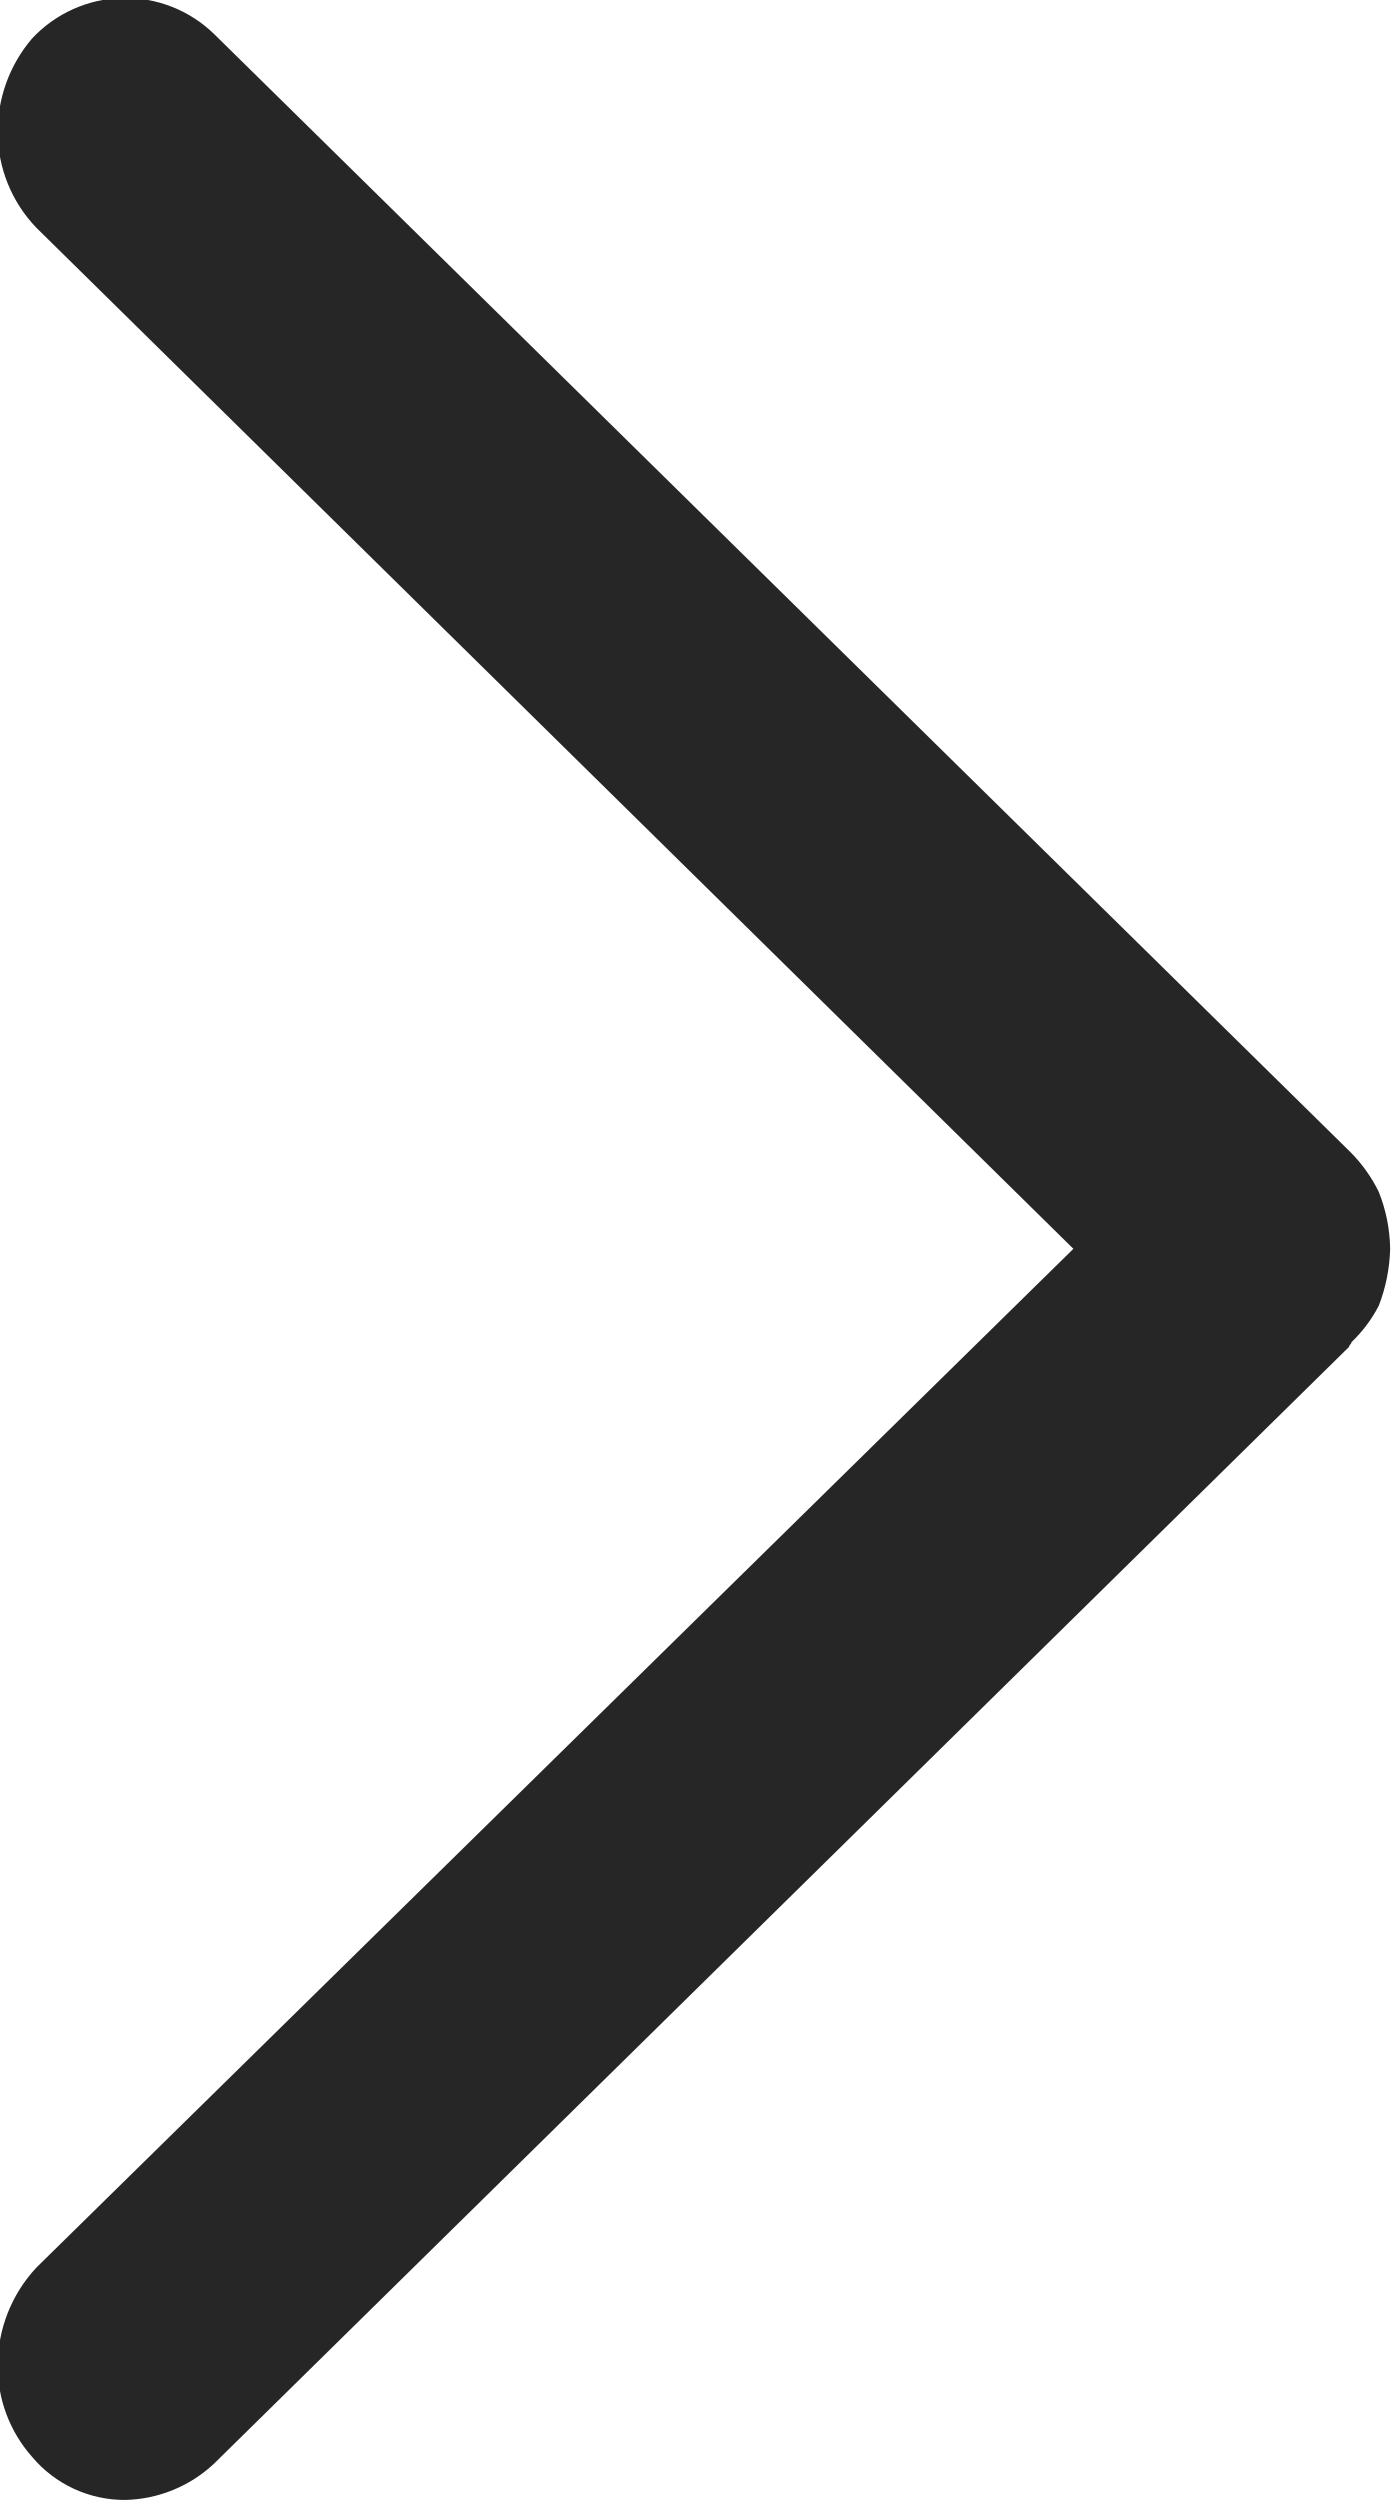
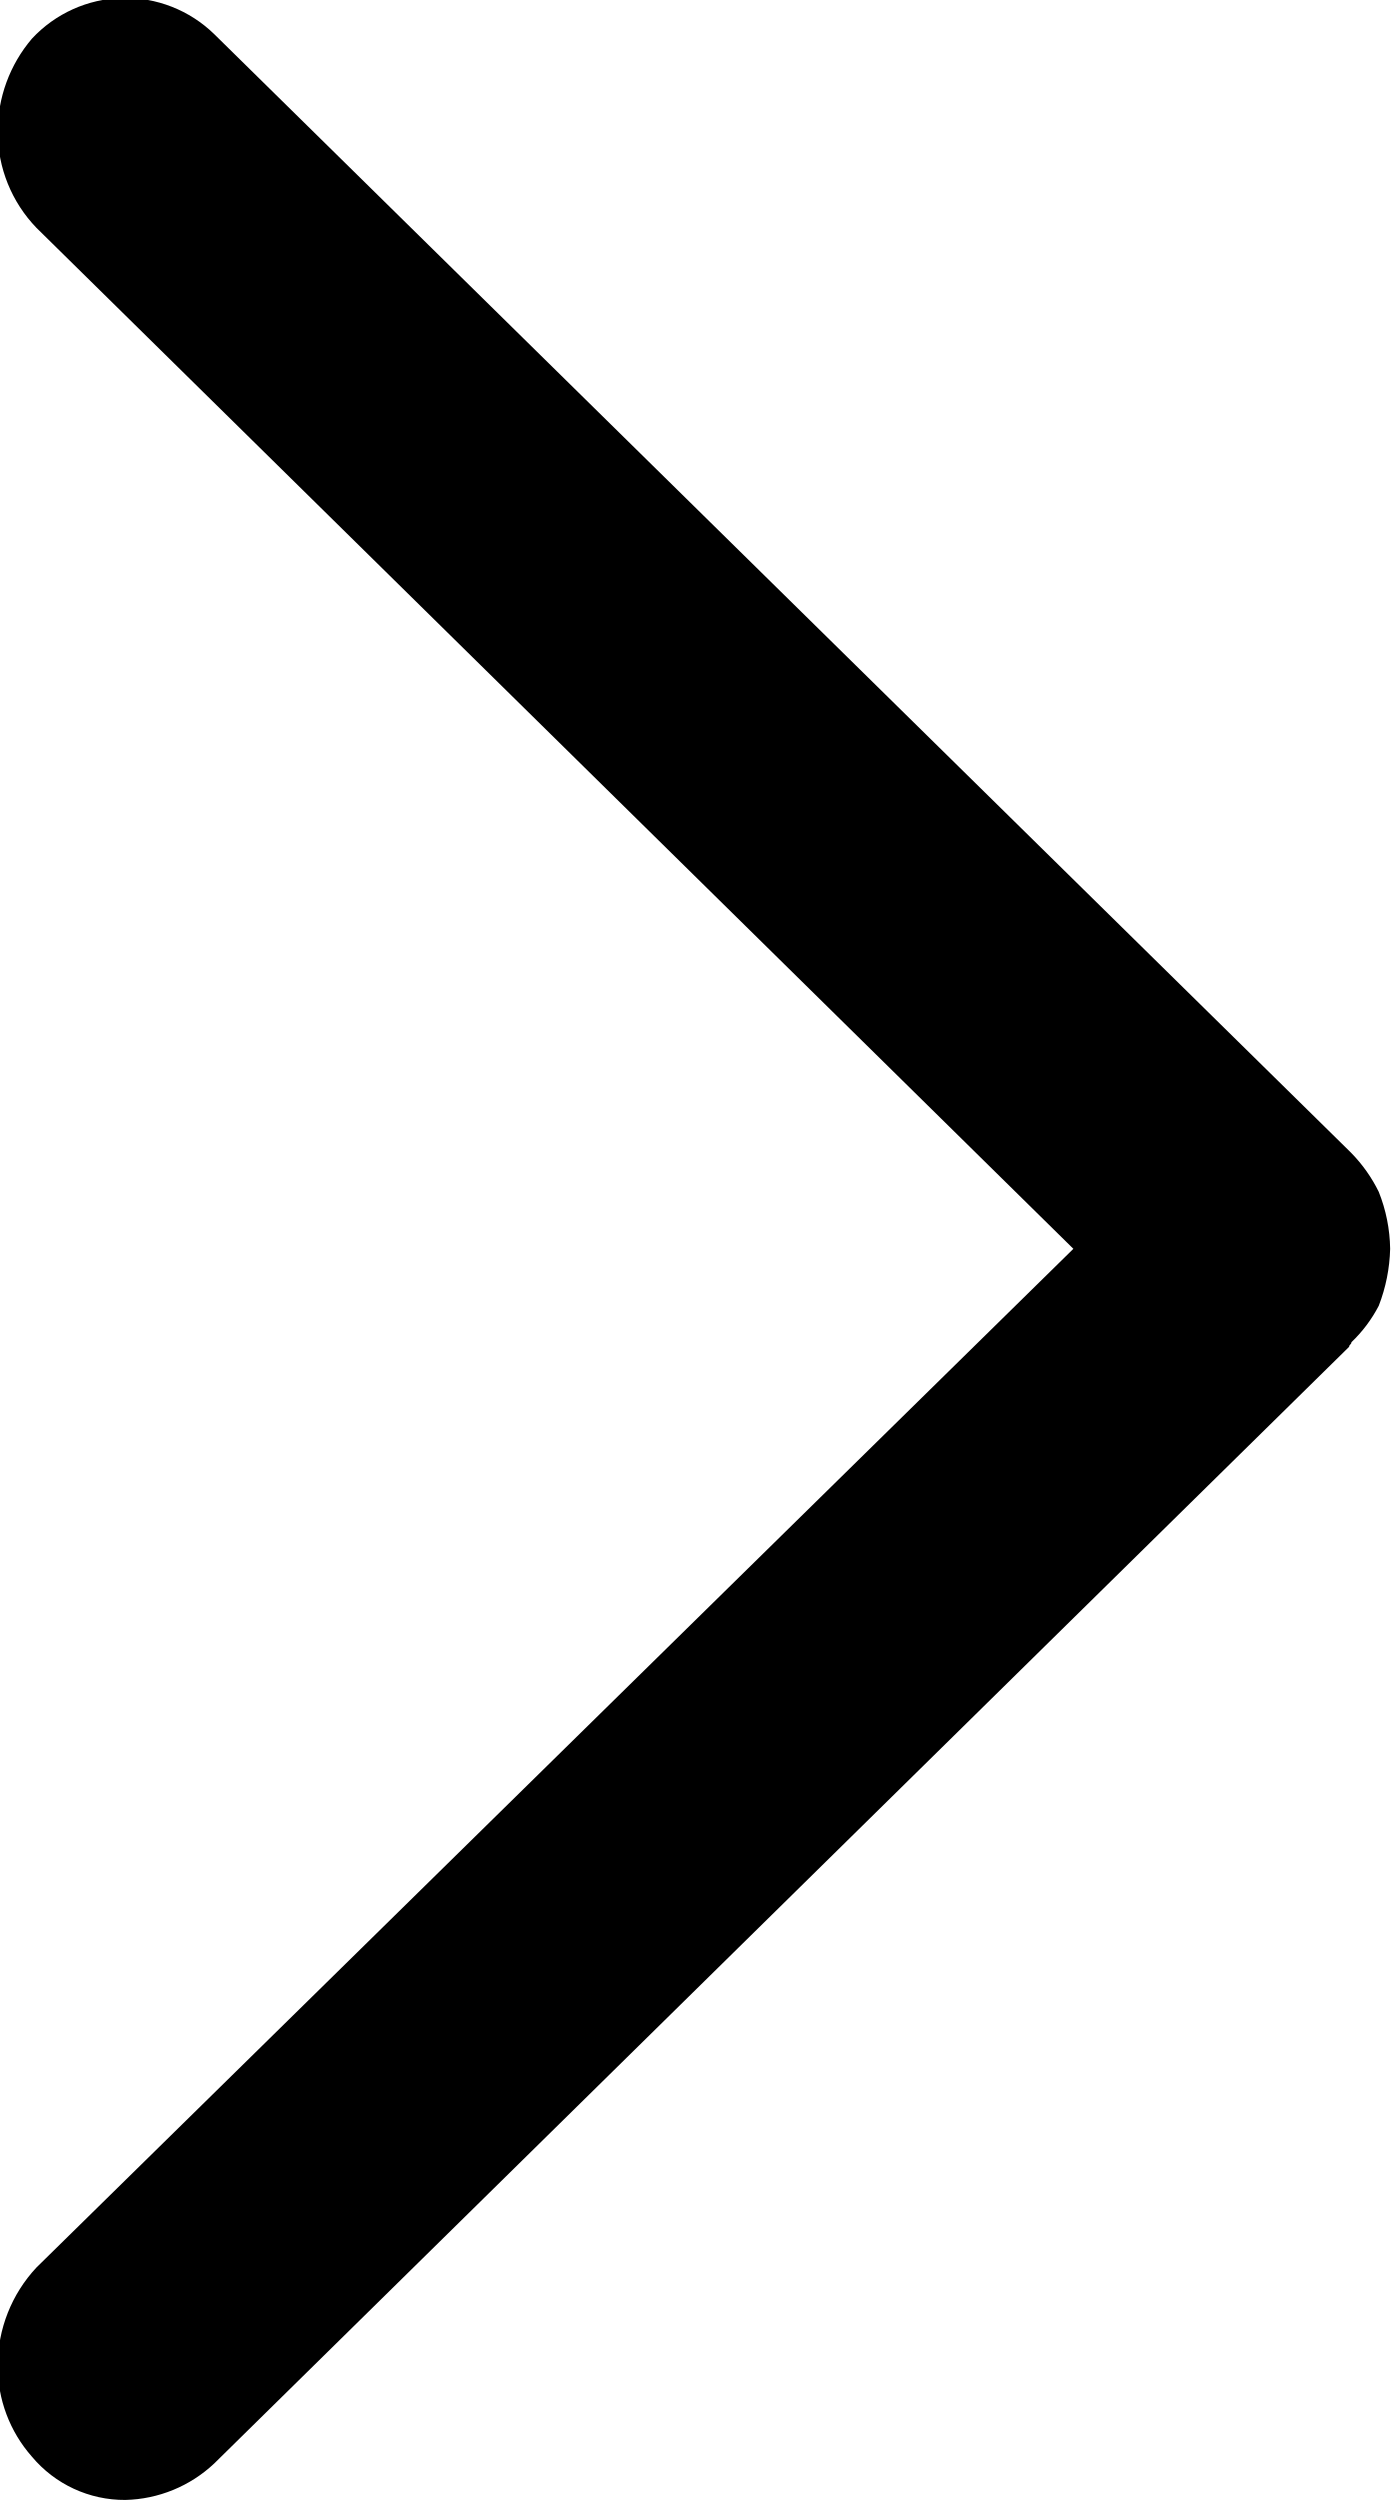
<svg xmlns="http://www.w3.org/2000/svg" width="6.1" height="10.97" viewBox="0 0 6.1 10.97">
-   <defs>
-     <style>
-       .cls-1 {
-         fill: #262626;
-         fill-rule: evenodd;
-       }
-     </style>
-   </defs>
  <path class="cls-1" d="M1539.33,4295.69a0.53,0.53,0,0,1-.41-0.19,0.6,0.6,0,0,1-.15-0.4,0.631,0.631,0,0,1,.17-0.43l4.55-4.47-4.55-4.48a0.607,0.607,0,0,1-.17-0.42,0.629,0.629,0,0,1,.15-0.41,0.559,0.559,0,0,1,.8-0.02l4.98,4.9,0.01,0.01a0.657,0.657,0,0,1,.12.17h0a0.7,0.7,0,0,1,.05.25h0a0.742,0.742,0,0,1-.05.25h0a0.61,0.61,0,0,1-.12.16c0,0.01-.01.01-0.01,0.02l-4.98,4.9A0.589,0.589,0,0,1,1539.33,4295.69Z" transform="translate(-1538.78 -4284.72)" />
</svg>
